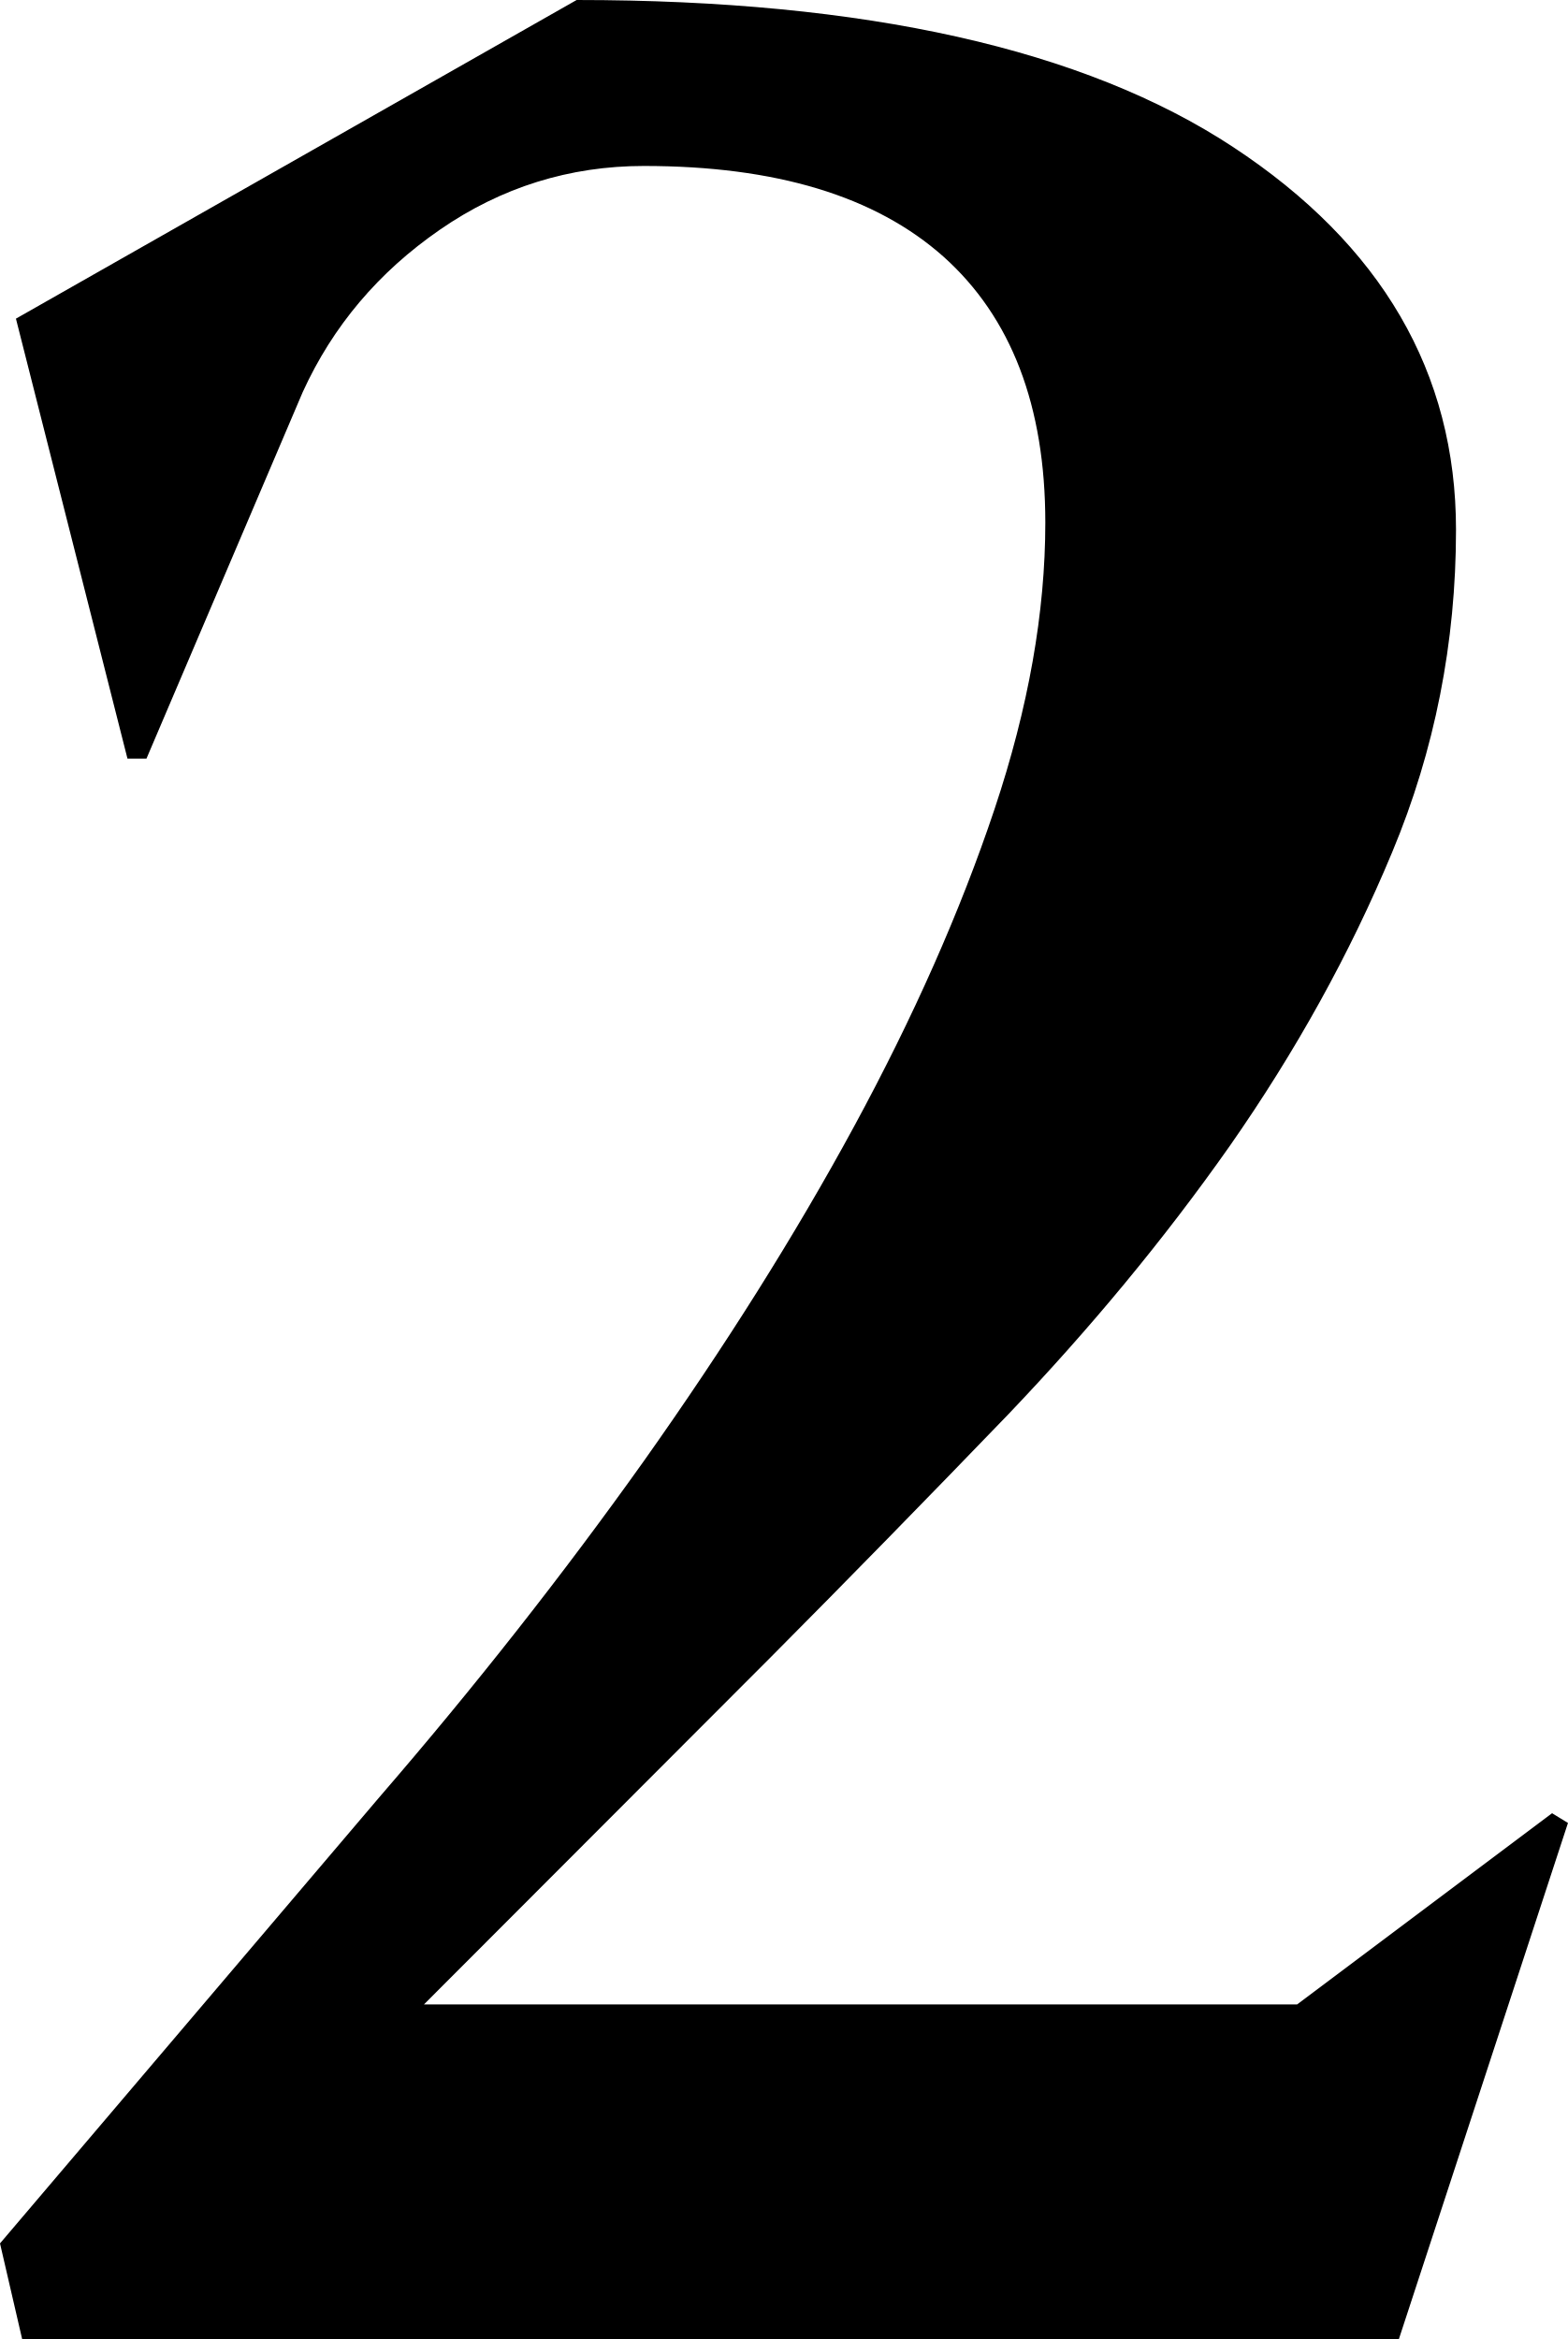
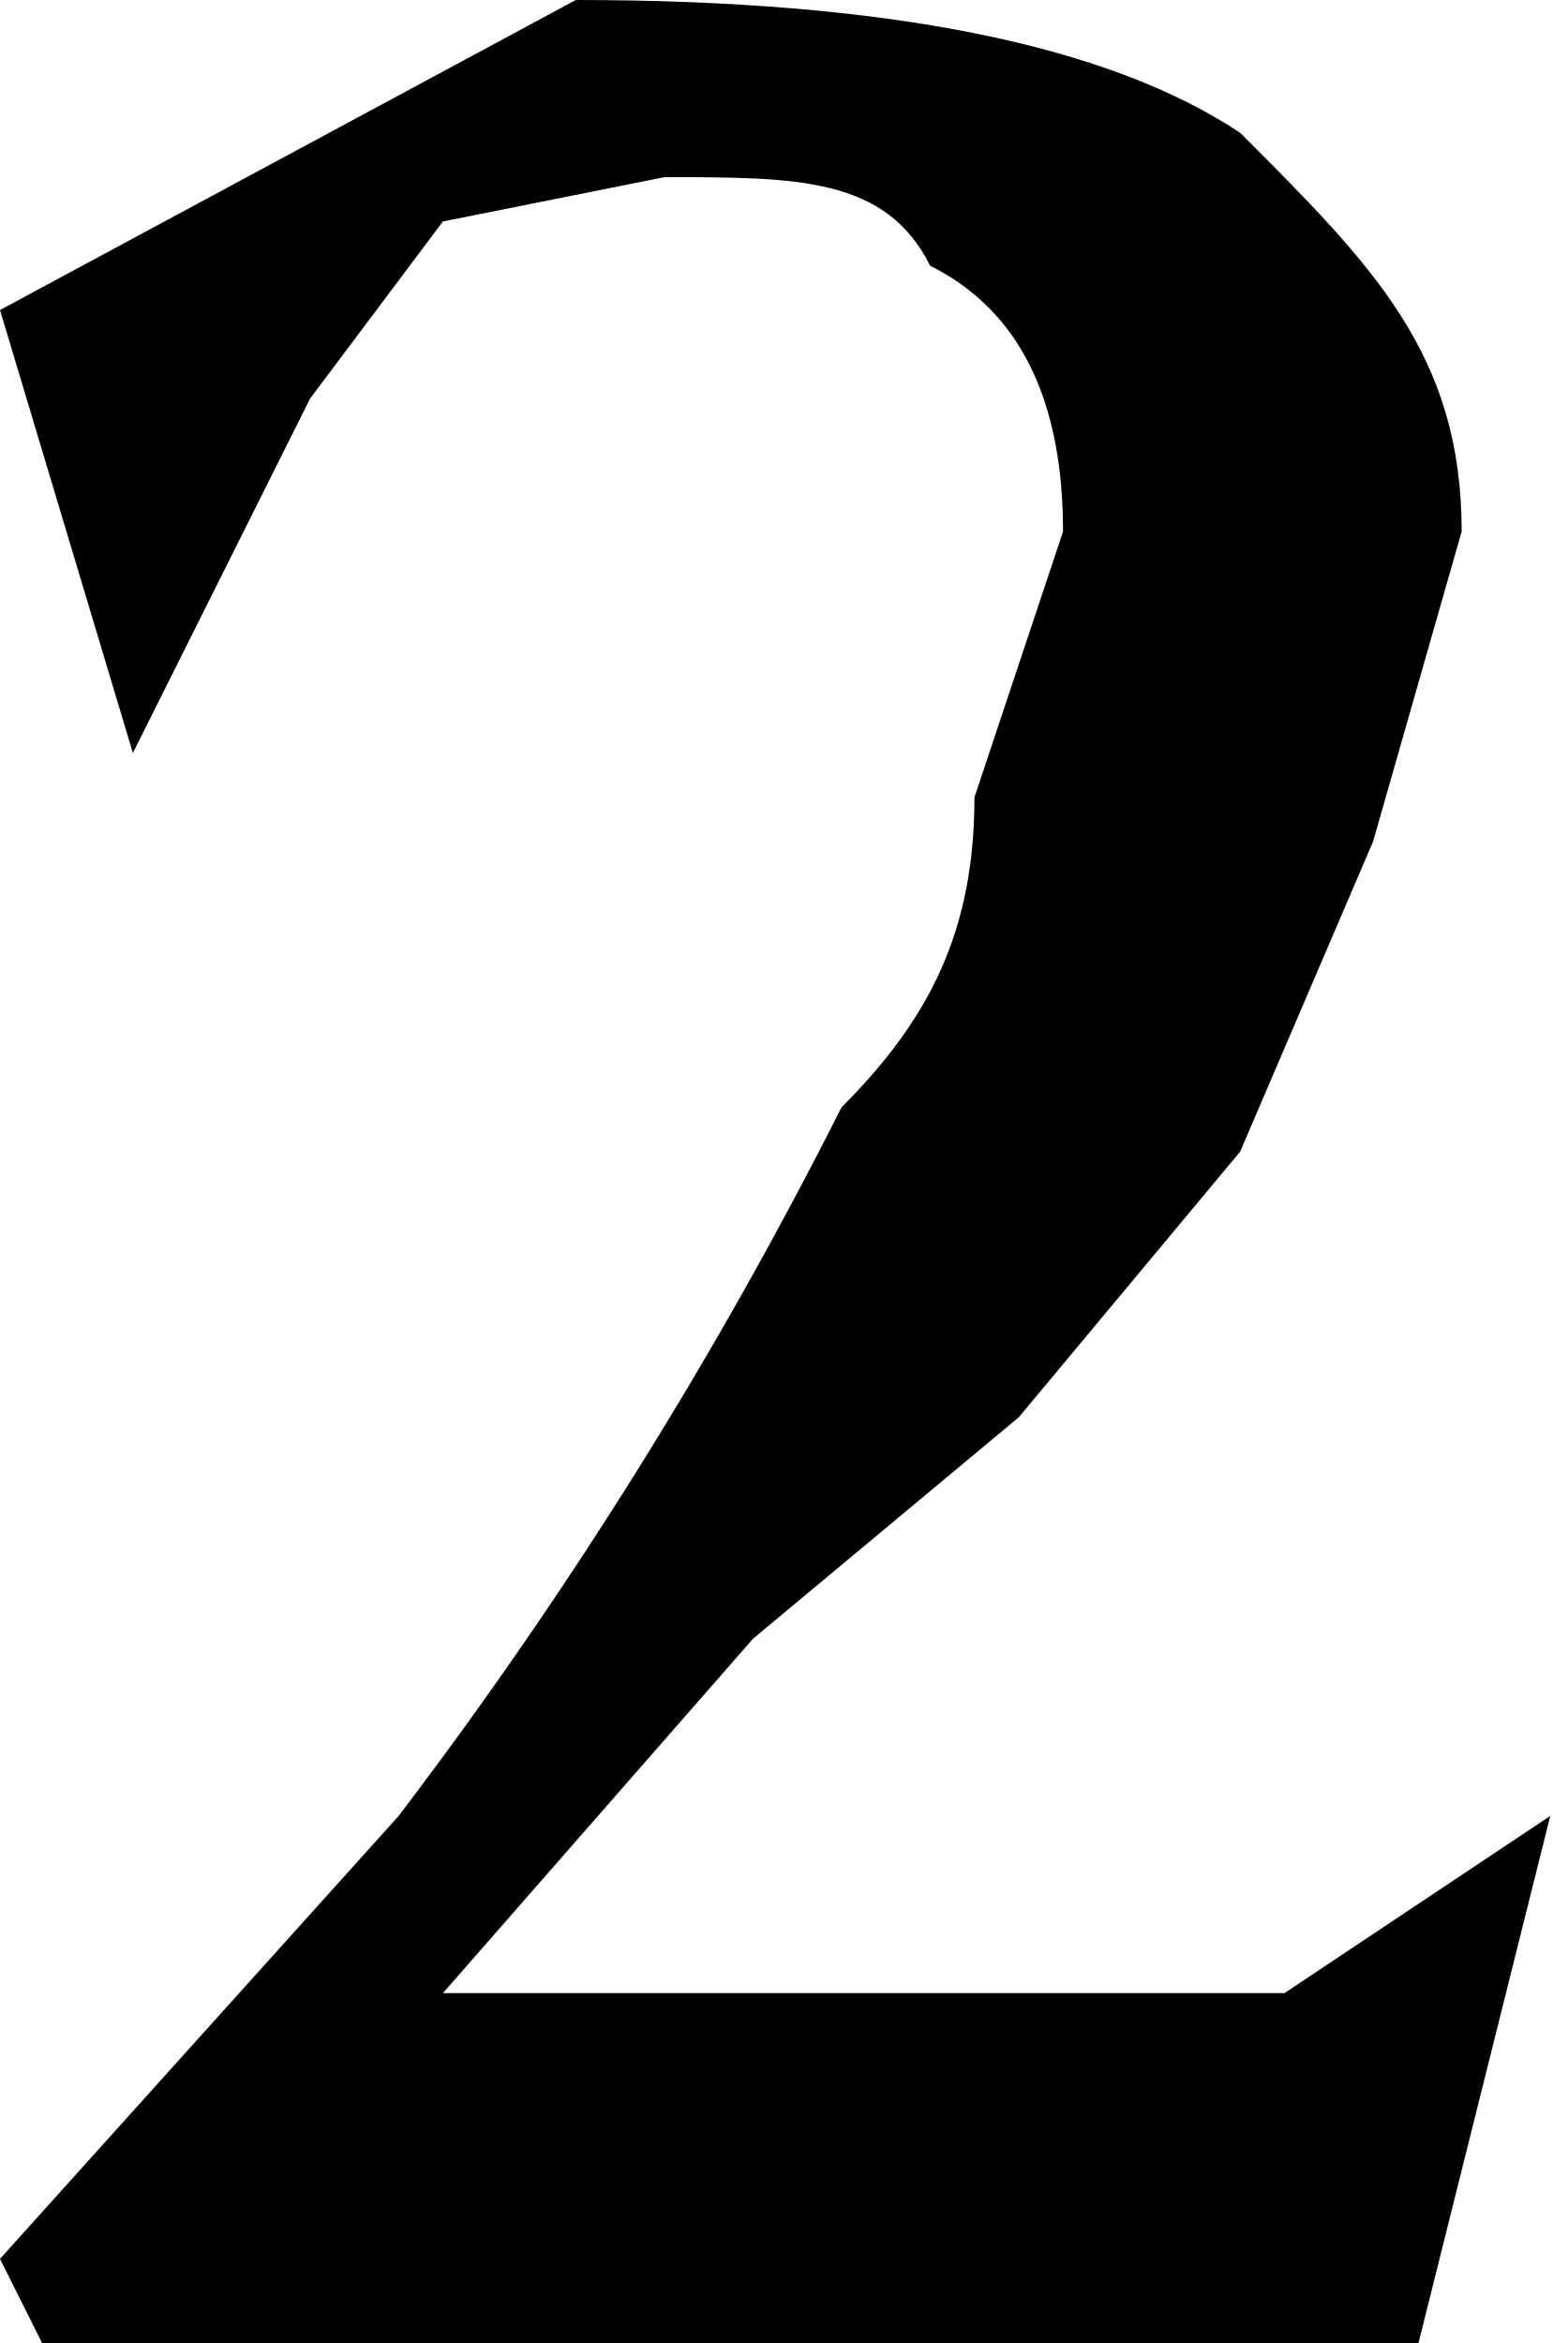
- <svg xmlns="http://www.w3.org/2000/svg" id="_圖層_1" viewBox="0 0 35.42 52.85">
-   <path d="M32.9,11.97c0,2.55-.48,4.98-1.44,7.28-.96,2.31-2.19,4.52-3.67,6.64-1.49,2.12-3.16,4.13-5,6.06-1.85,1.92-3.64,3.75-5.36,5.48l-7.85,7.86h19.73l5.76-4.32.36.22-3.82,11.66H.5l-.5-2.16,8.57-10.08c2.16-2.5,4.15-5.03,5.98-7.6,1.82-2.57,3.41-5.09,4.75-7.56,1.34-2.47,2.4-4.86,3.17-7.16.77-2.3,1.15-4.46,1.15-6.48,0-2.64-.77-4.64-2.3-6.01-1.54-1.37-3.79-2.05-6.77-2.05-1.68,0-3.22.48-4.61,1.44-1.39.96-2.42,2.18-3.1,3.67l-3.53,8.28h-.43L.36,7.2,13.03,0c6.53,0,11.47,1.11,14.83,3.32,3.36,2.21,5.04,5.1,5.04,8.65Z" style="fill:#000; stroke-width:0px;" />
+ <svg xmlns="http://www.w3.org/2000/svg" viewBox="0 0 35.4 52.9">
+   <path d="m33 12-2 7-3 7-5 6-6 5-7 8h19l6-4-3 12H1l-1-2 9-10a103 103 0 0 0 10-16c2-2 3-4 3-7l2-6c0-3-1-5-3-6-1-2-3-2-6-2l-5 1-3 4-4 8L0 7l13-7c7 0 12 1 15 3 3 3 5 5 5 9Z" />
</svg>
